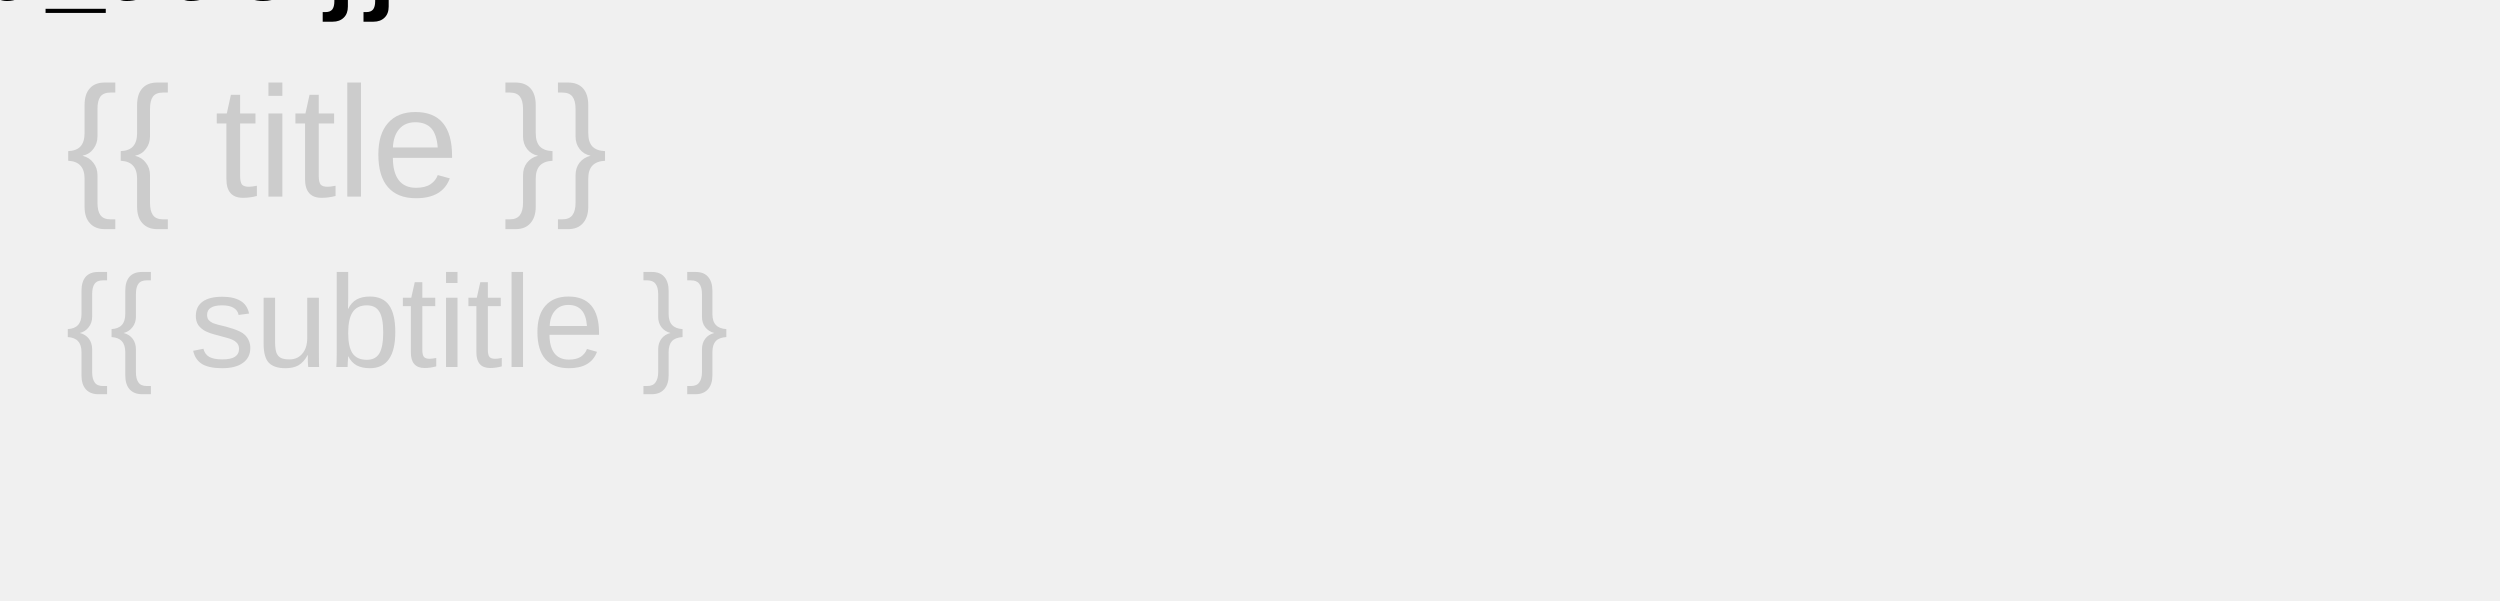
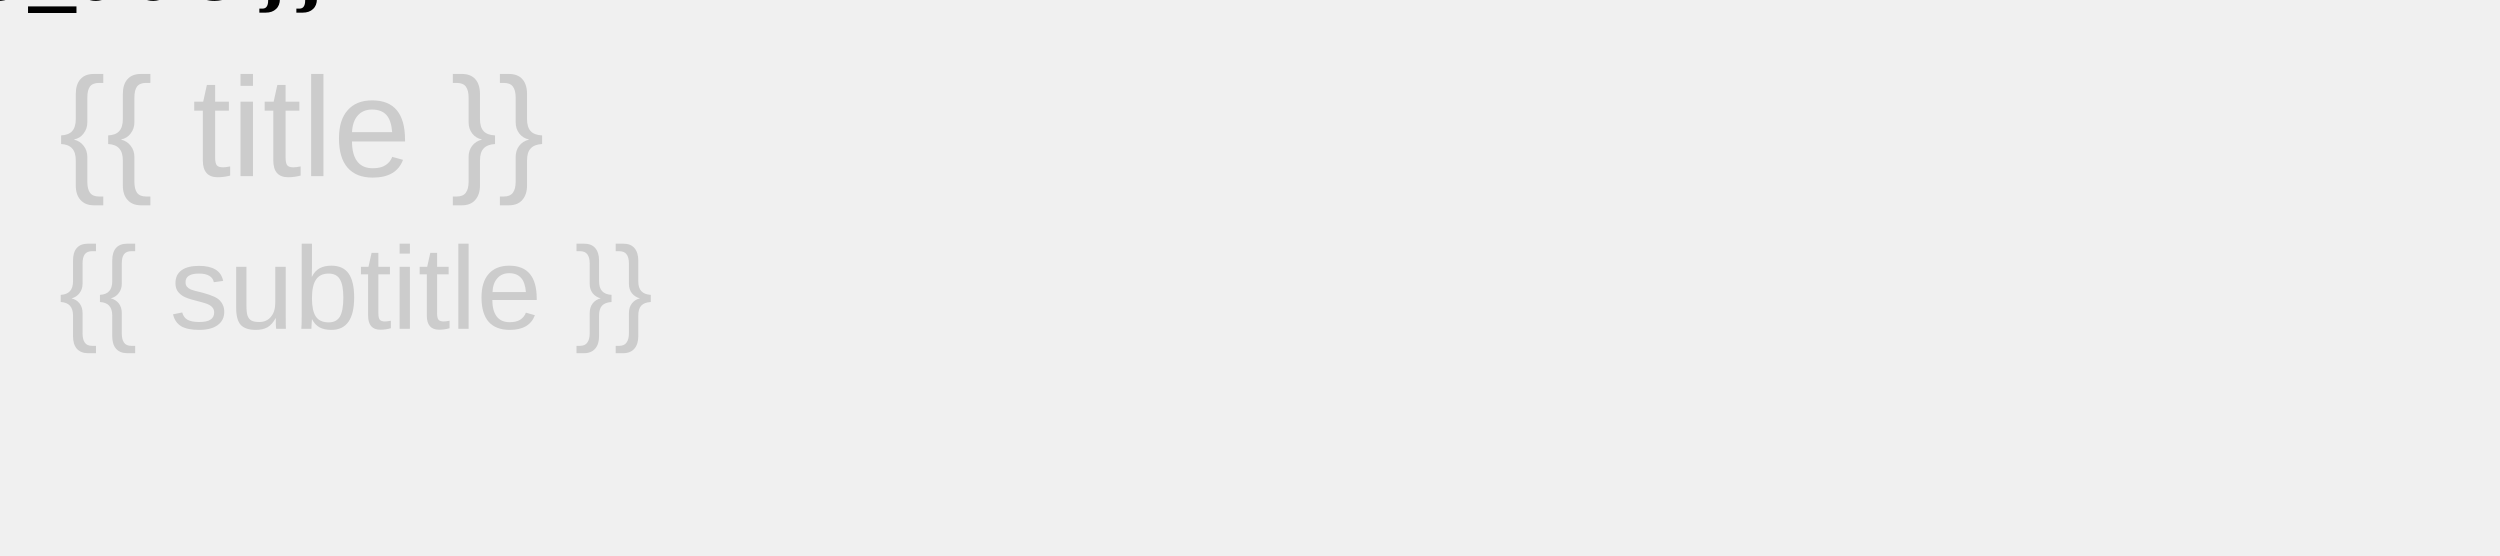
<svg xmlns="http://www.w3.org/2000/svg" width="{{ width }}" height="{{ height }}">
  <defs>
    <style>
.hex-tooltip { font-family: Arial, sans-serif; font-size: 12px; }
.tooltip-box { pointer-events: none; transition: opacity 0.2s; z-index: 9999; }
.tooltip-rect { fill: rgba(0, 0, 0, 0.8); rx: 3; ry: 3; }
- .tooltip-text { fill: white; font-family: Arial, sans-serif; font-size: 11px; }
+ .tooltip-text { fill: white; font-family: Helvetica, Arial, 'Liberation Sans', 'Nimbus Sans', 'DejaVu Sans', sans-serif; font-size: 14px; }
</style>
  </defs>
  <rect width="{{ width }}" height="{{ height }}" fill="#f8f9fa" stroke="none" />
  <text x="5" y="15" text-anchor="start" font-family="Arial, sans-serif" font-size="12" fill="#CCCCCC">{{ title }}</text>
  <text x="5" y="28" text-anchor="start" font-family="Arial, sans-serif" font-size="10" fill="#CCCCCC">{{ subtitle }}</text>


{% set hex_path = "M" + hex_points|join(" L") + " Z" %}


{% for hex_data in hexagons %}
{% set x = (hex_data.x - min_x + margin) | round(number_precision) %}
{% set y = (hex_data.y - min_y + margin) | round(number_precision) %}
<g transform="translate({{ x }},{{ y }})">
    <path d="{{ hex_path }}" fill="{{ hex_data.color }}" stroke="none" opacity="0.8" style="cursor: pointer;">
</path>
  </g>
{% endfor %}


{% if data_hexagons %}
- <text x="{{ title_x }}" y="{{ title_y }}" font-family="Arial, sans-serif" font-size="8" font-weight="bold" text-anchor="middle" transform="rotate(-90 {{ title_x }} {{ title_y }})">{{ legend_title }}</text>
+ <text x="{{ title_x }}" y="{{ title_y }}" font-size="8" font-weight="bold" text-anchor="middle" transform="rotate(-90 {{ title_x }} {{ title_y }})">{{ legend_title }}</text>


{% for i, color in enumerate(colors) %}
{% set rect_y = legend_y + legend_height - (i + 1) * bin_height %}
<rect x="{{ legend_x }}" y="{{ rect_y }}" width="{{ legend_width }}" height="{{ bin_height }}" fill="{{ color }}" stroke="#999999" stroke-width="0.2">
</rect>
{% endfor %}


{% for i, threshold in enumerate(thresholds) %}
{% set label_y = legend_y + legend_height - i * bin_height %}
- <text x="{{ legend_x - 3 }}" y="{{ label_y + 3 }}" font-family="Arial, sans-serif" text-anchor="end" font-size="8">{{ threshold|round(0)|int }}</text>
+ <text x="{{ legend_x - 3 }}" y="{{ label_y + 3 }}" font-family="Helvetica, Arial, 'Liberation Sans', 'Nimbus Sans', 'DejaVu Sans', sans-serif" text-anchor="end" font-size="10">{{ threshold|round(0)|int }}</text>
{% endfor %}
{% endif %}


<g id="tooltip" class="tooltip-box" opacity="0">
    <rect id="tooltip-rect" class="tooltip-rect" width="100" height="40" />
    <g id="tooltip-text-group" />
  </g>
</svg>
